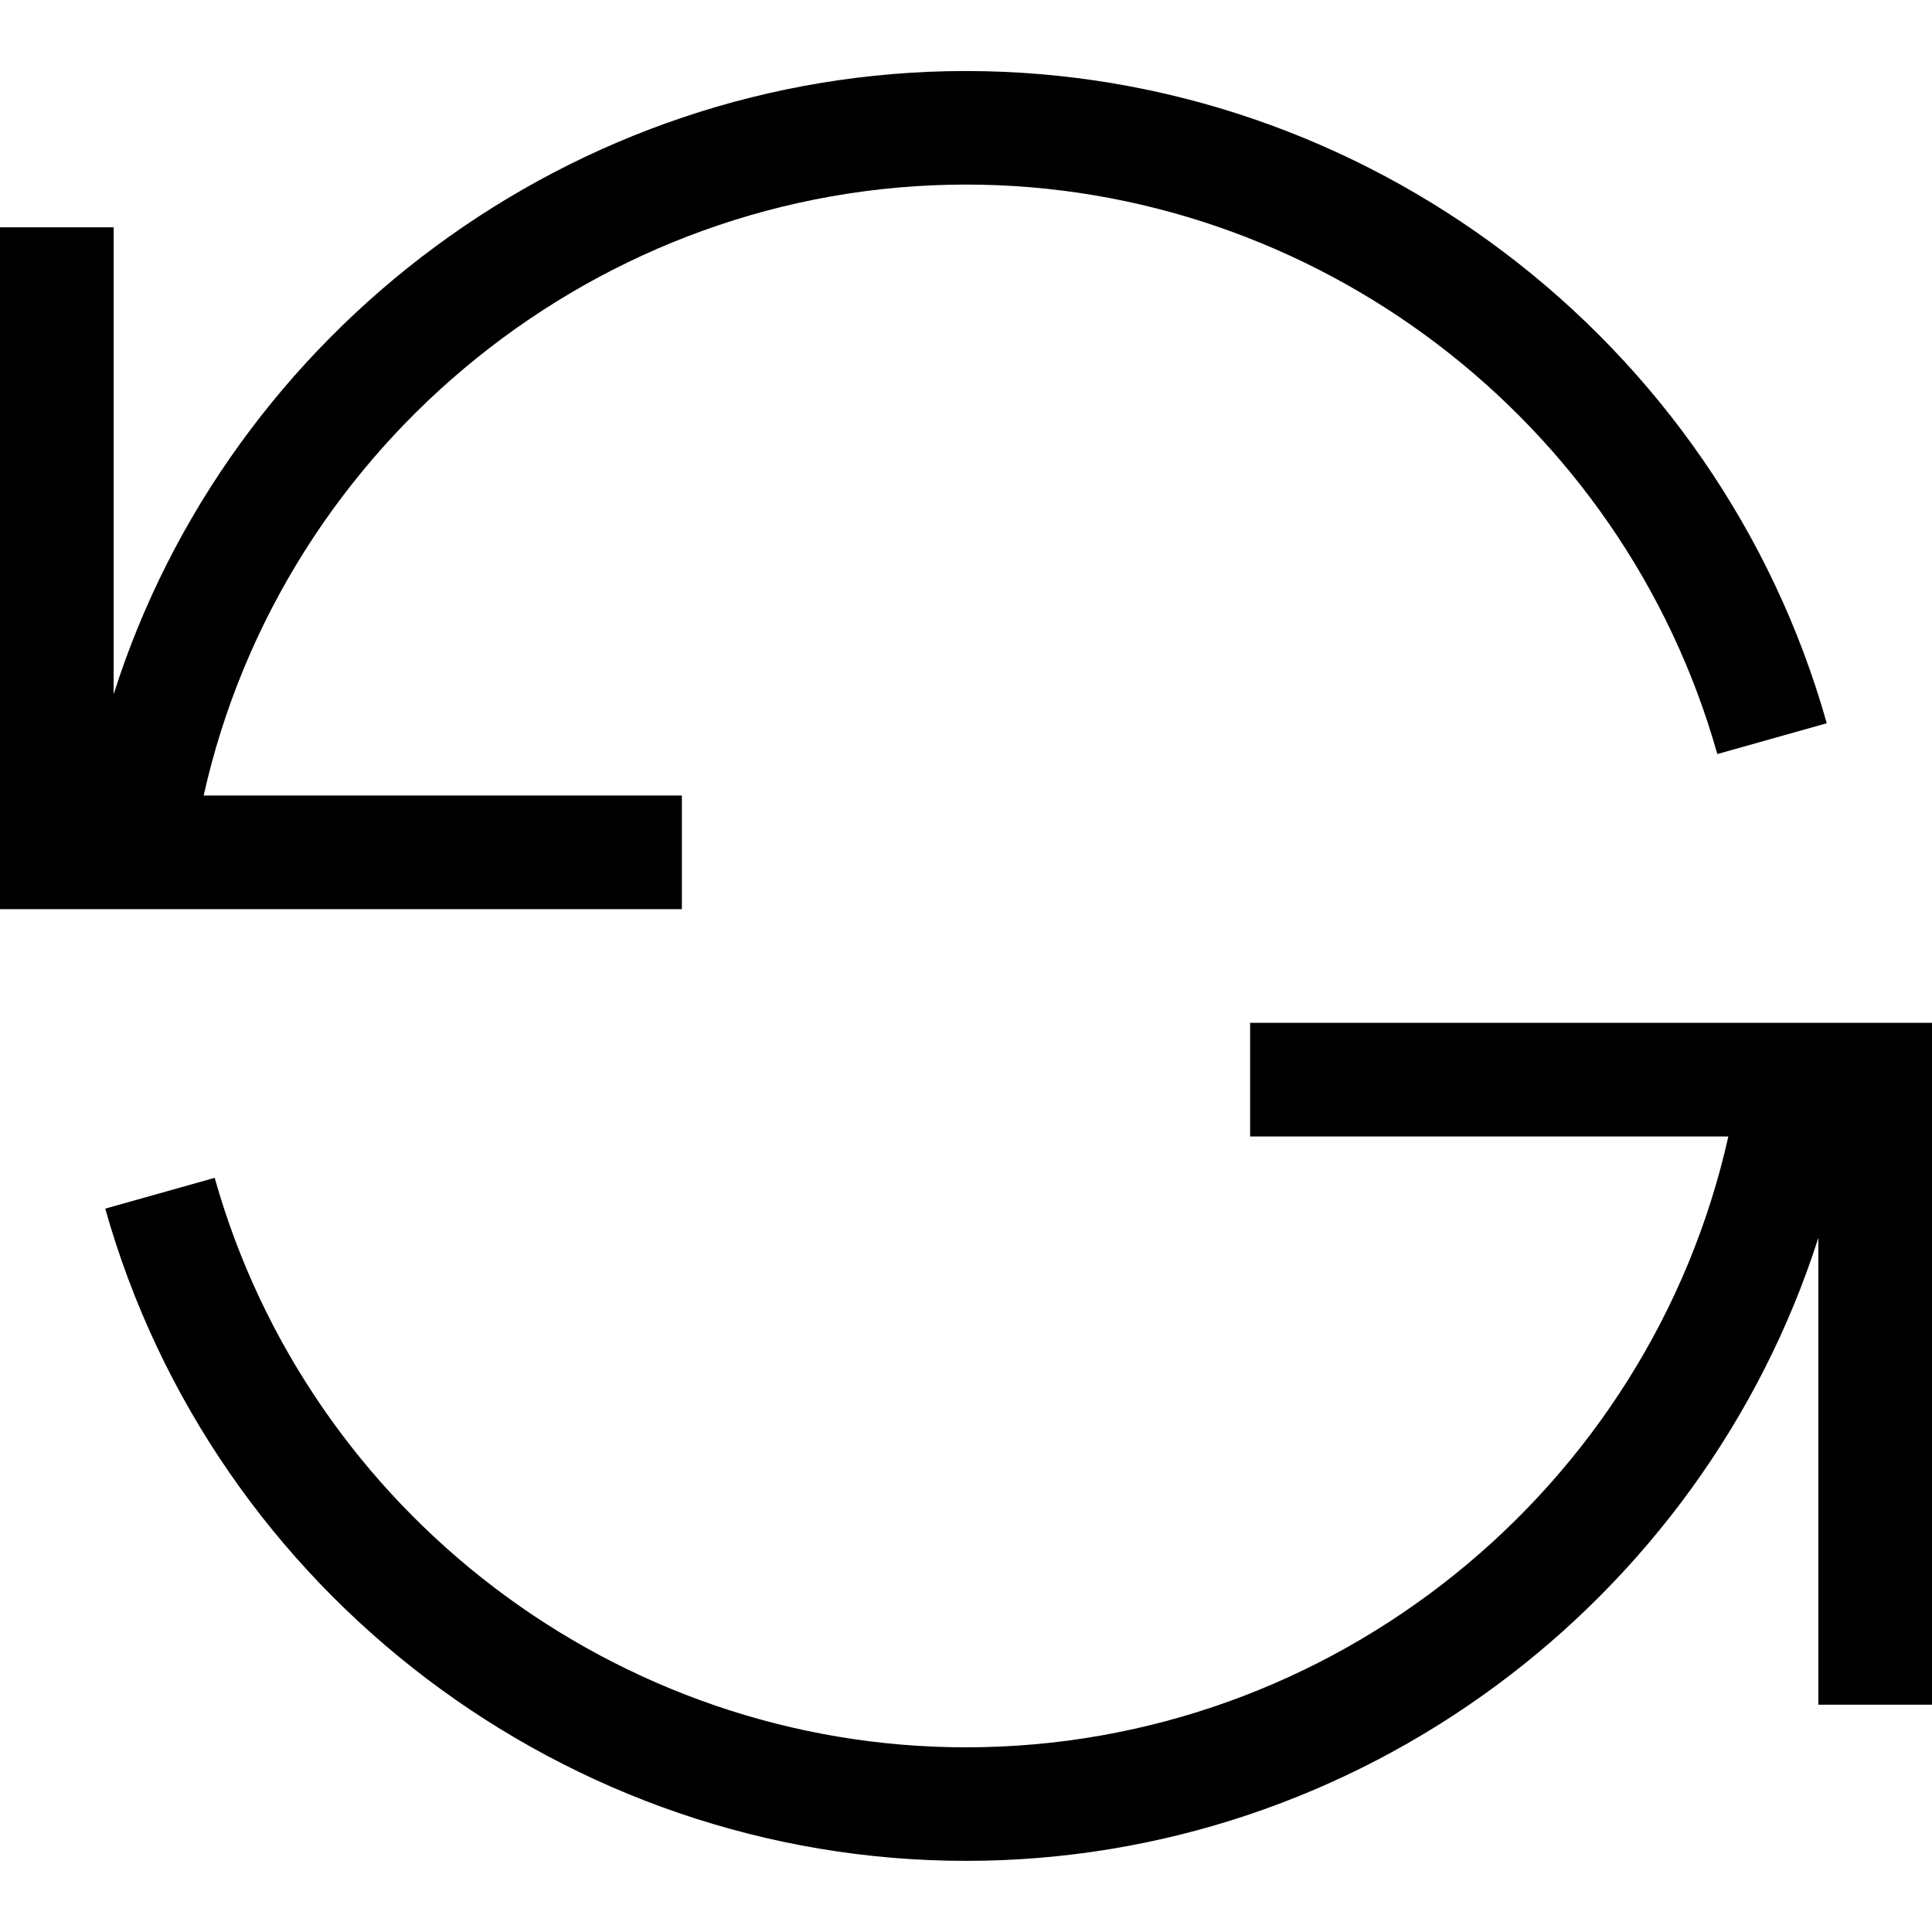
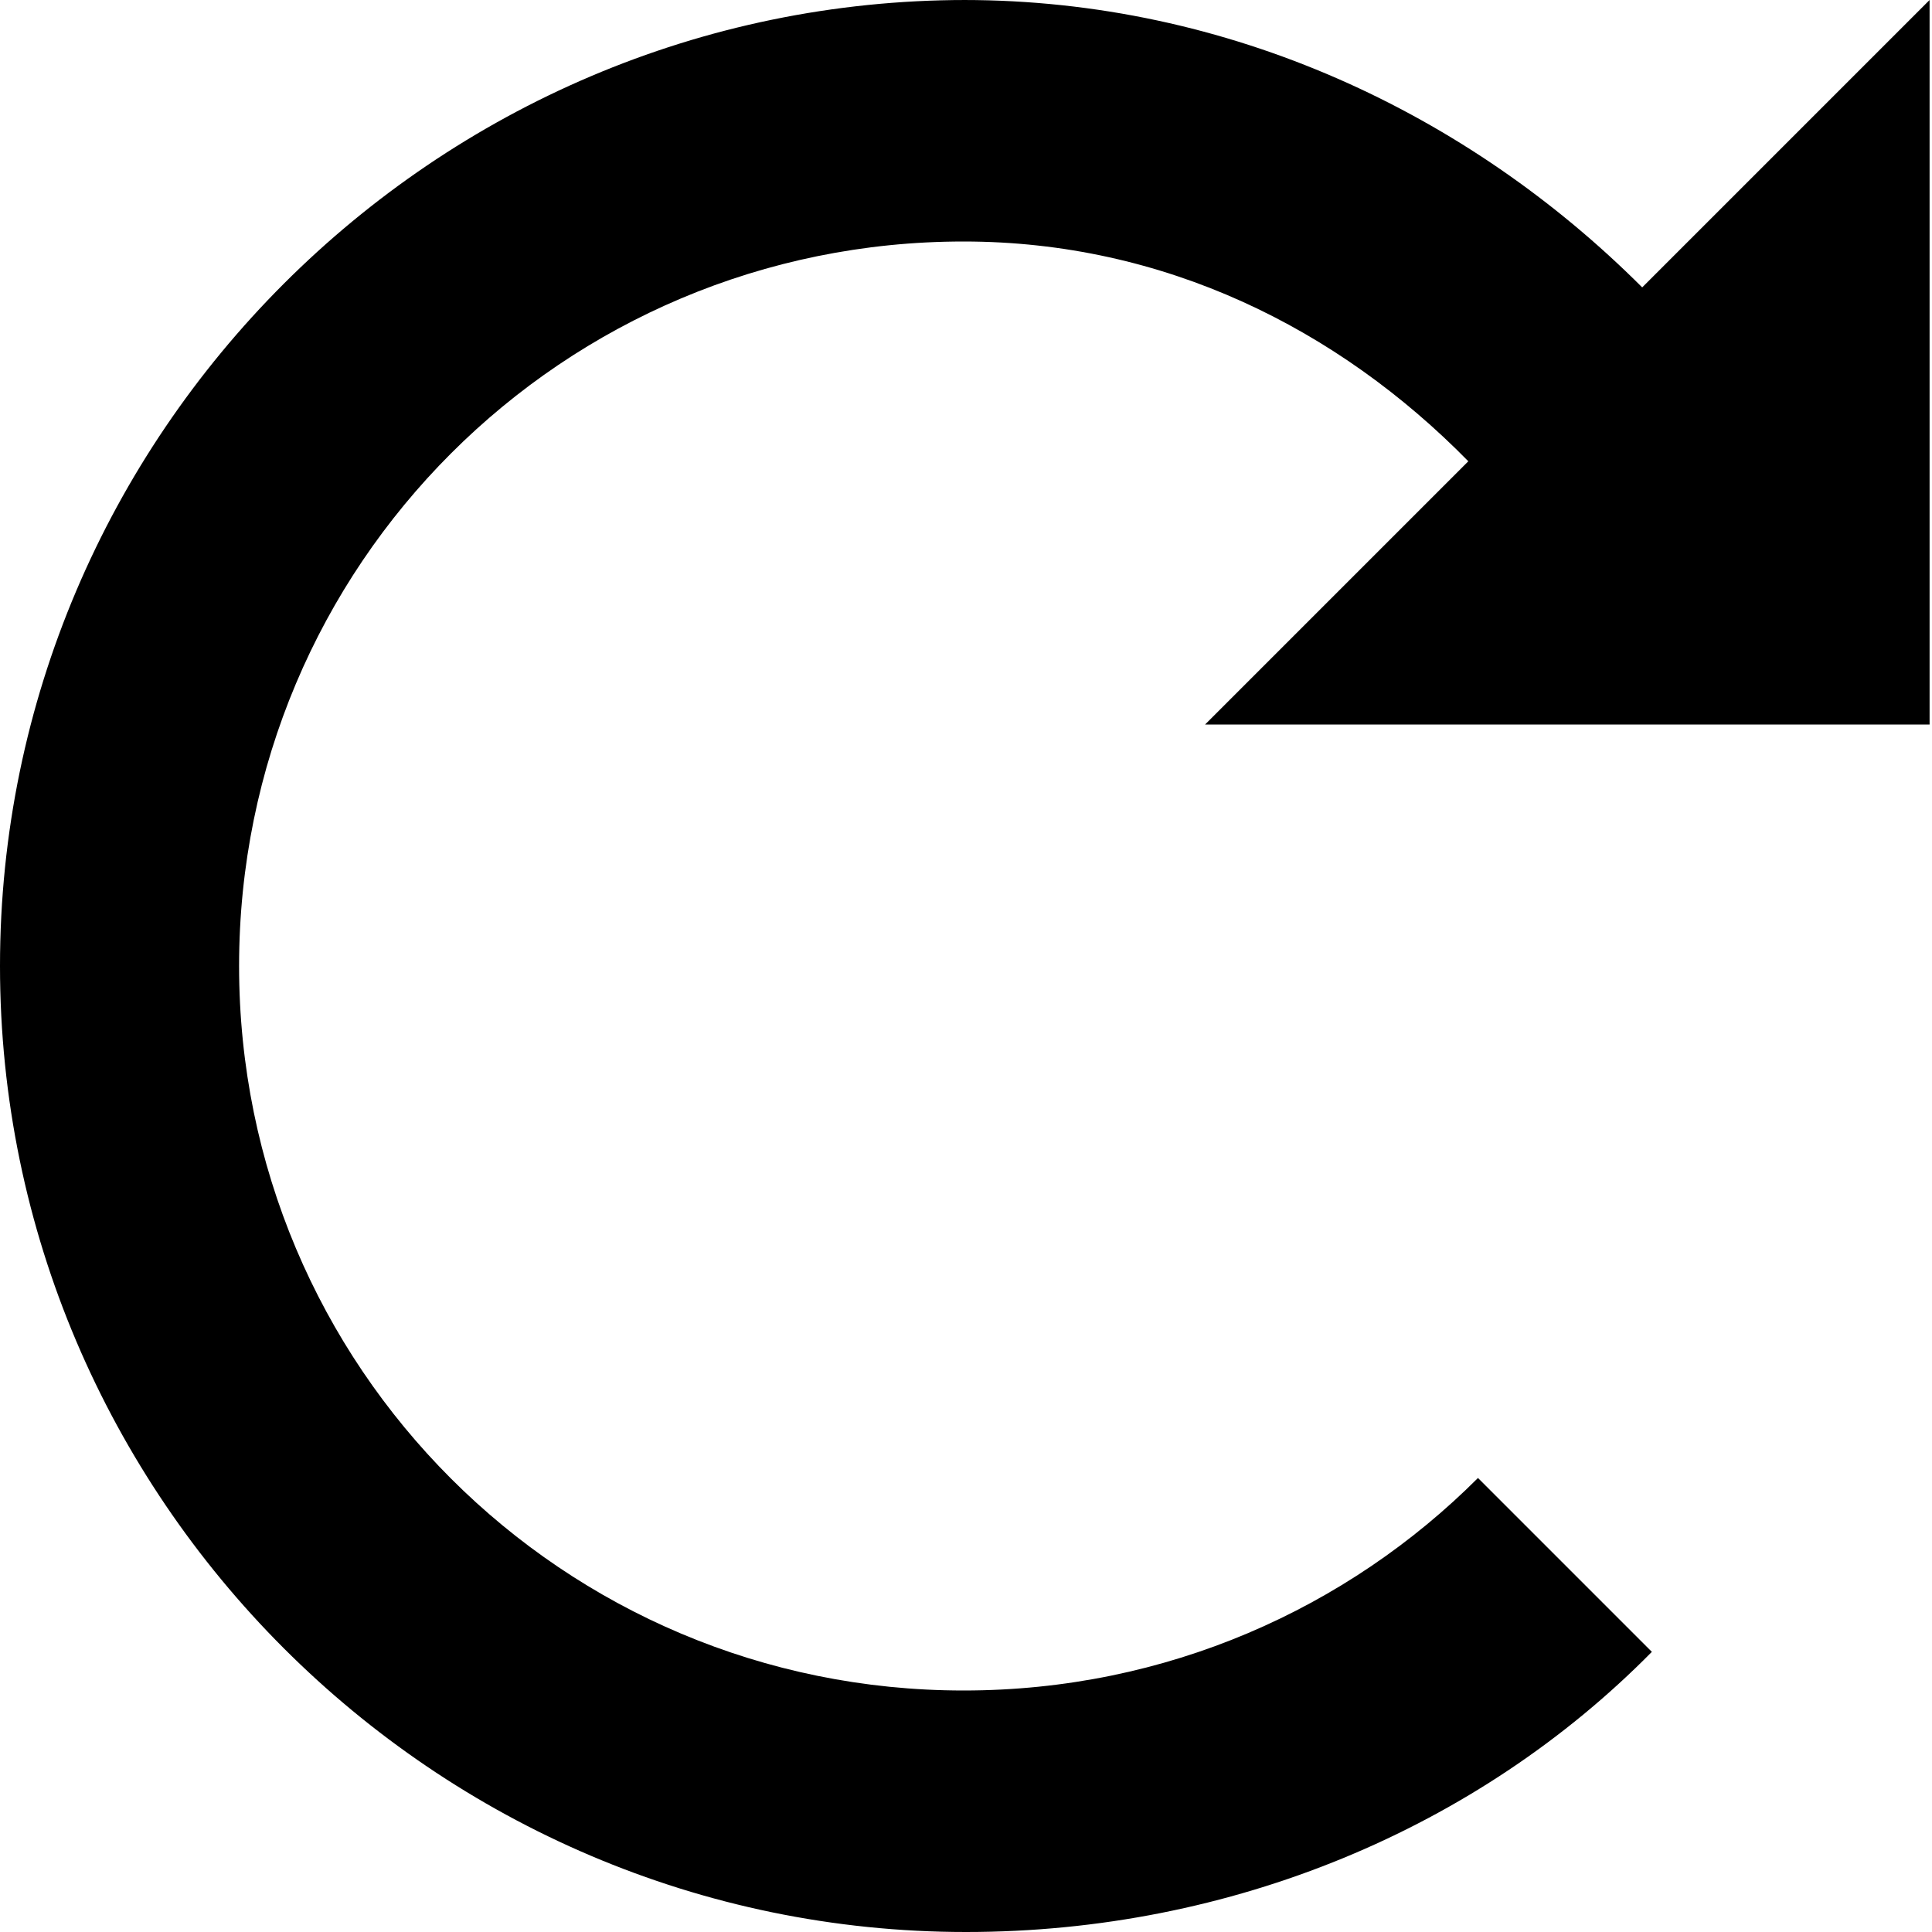
- <svg xmlns="http://www.w3.org/2000/svg" version="1.1" width="17" height="17" viewBox="0 0 17 17">
-   <g>
- </g>
-   <path d="M6 8h-6v-6h1v4.109c1.013-3.193 4.036-5.484 7.5-5.484 3.506 0 6.621 2.36 7.574 5.739l-0.963 0.271c-0.832-2.95-3.551-5.011-6.611-5.011-3.226 0.001-6.016 2.276-6.708 5.376h4.208v1zM11 9v1h4.208c-0.693 3.101-3.479 5.375-6.708 5.375-3.062 0-5.78-2.061-6.611-5.011l-0.963 0.271c0.952 3.379 4.067 5.739 7.574 5.739 3.459 0 6.475-2.28 7.5-5.482v4.108h1v-6h-6z" fill="#000000" />
+ <svg xmlns="http://www.w3.org/2000/svg" width="8" height="8" viewBox="0 0 8 8">
+   <path d="M4 0c-2.2 0-4 1.8-4 4s1.8 4 4 4c1.1 0 2.12-.43 2.84-1.16l-.72-.72c-.54.54-1.29.88-2.13.88-1.66 0-3-1.34-3-3s1.34-3 3-3c.83 0 1.55.36 2.09.91l-1.09 1.09h3v-3l-1.19 1.19c-.72-.72-1.71-1.19-2.81-1.19z" />
</svg>
